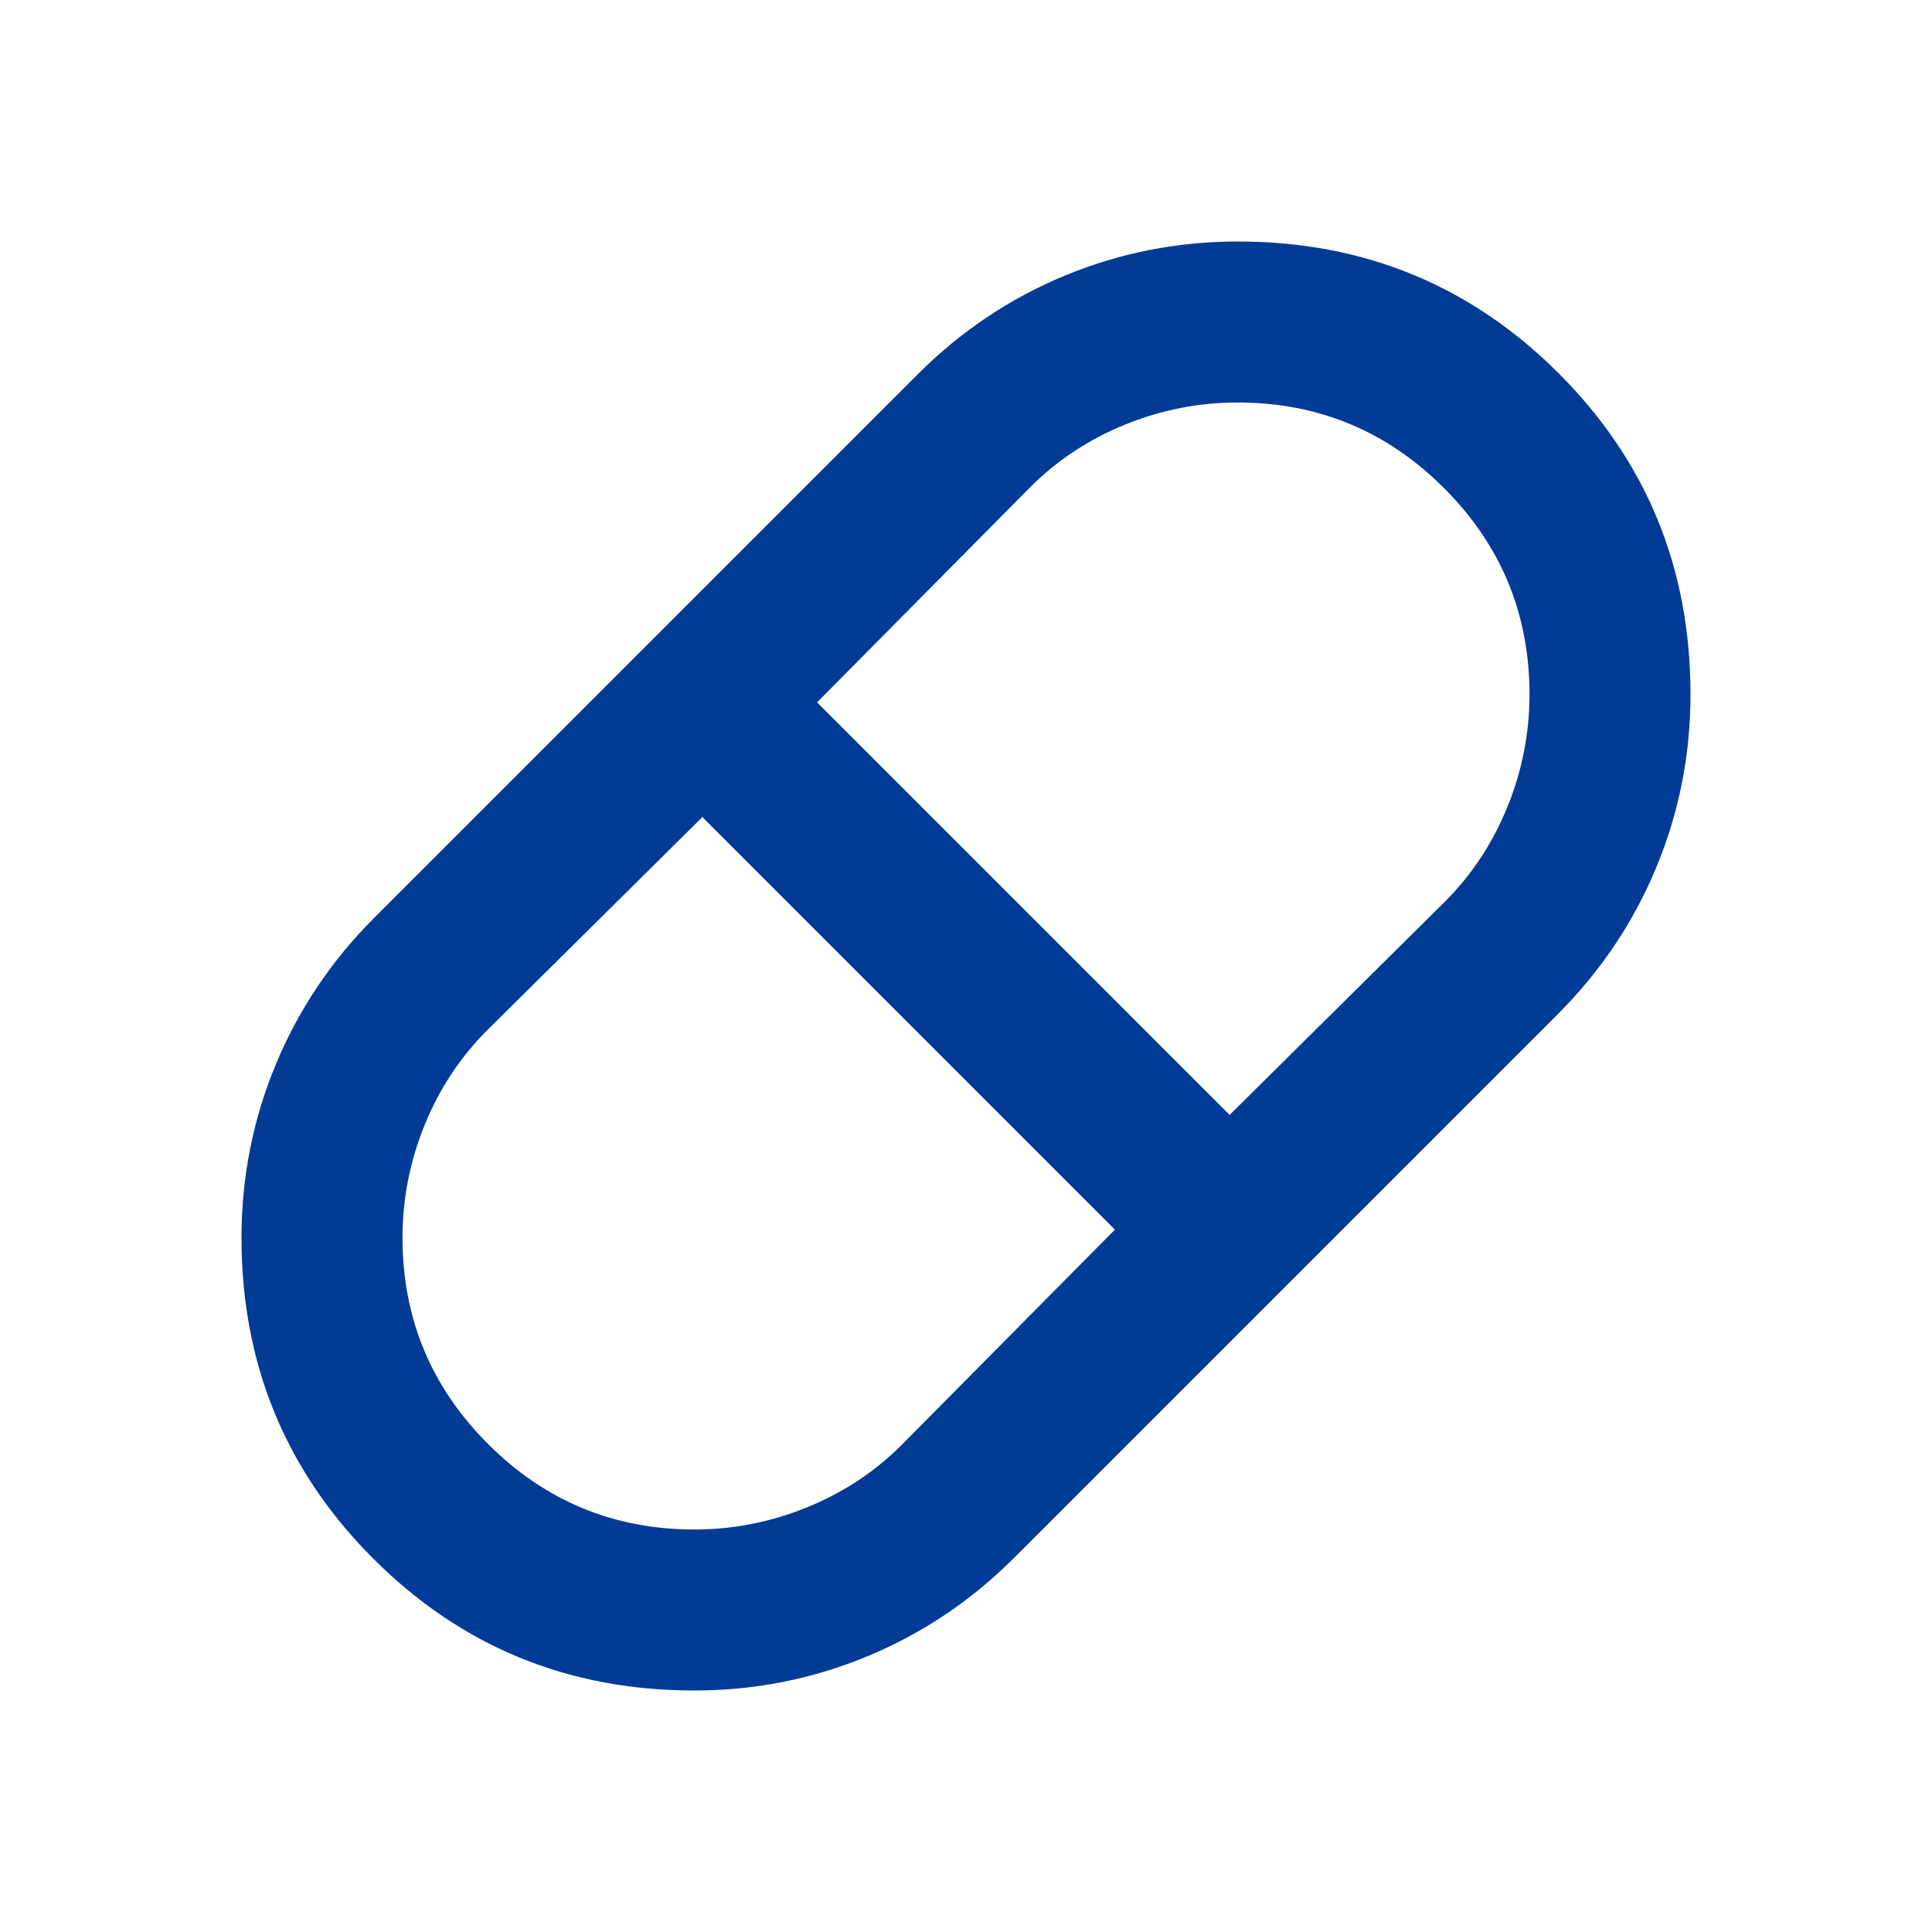
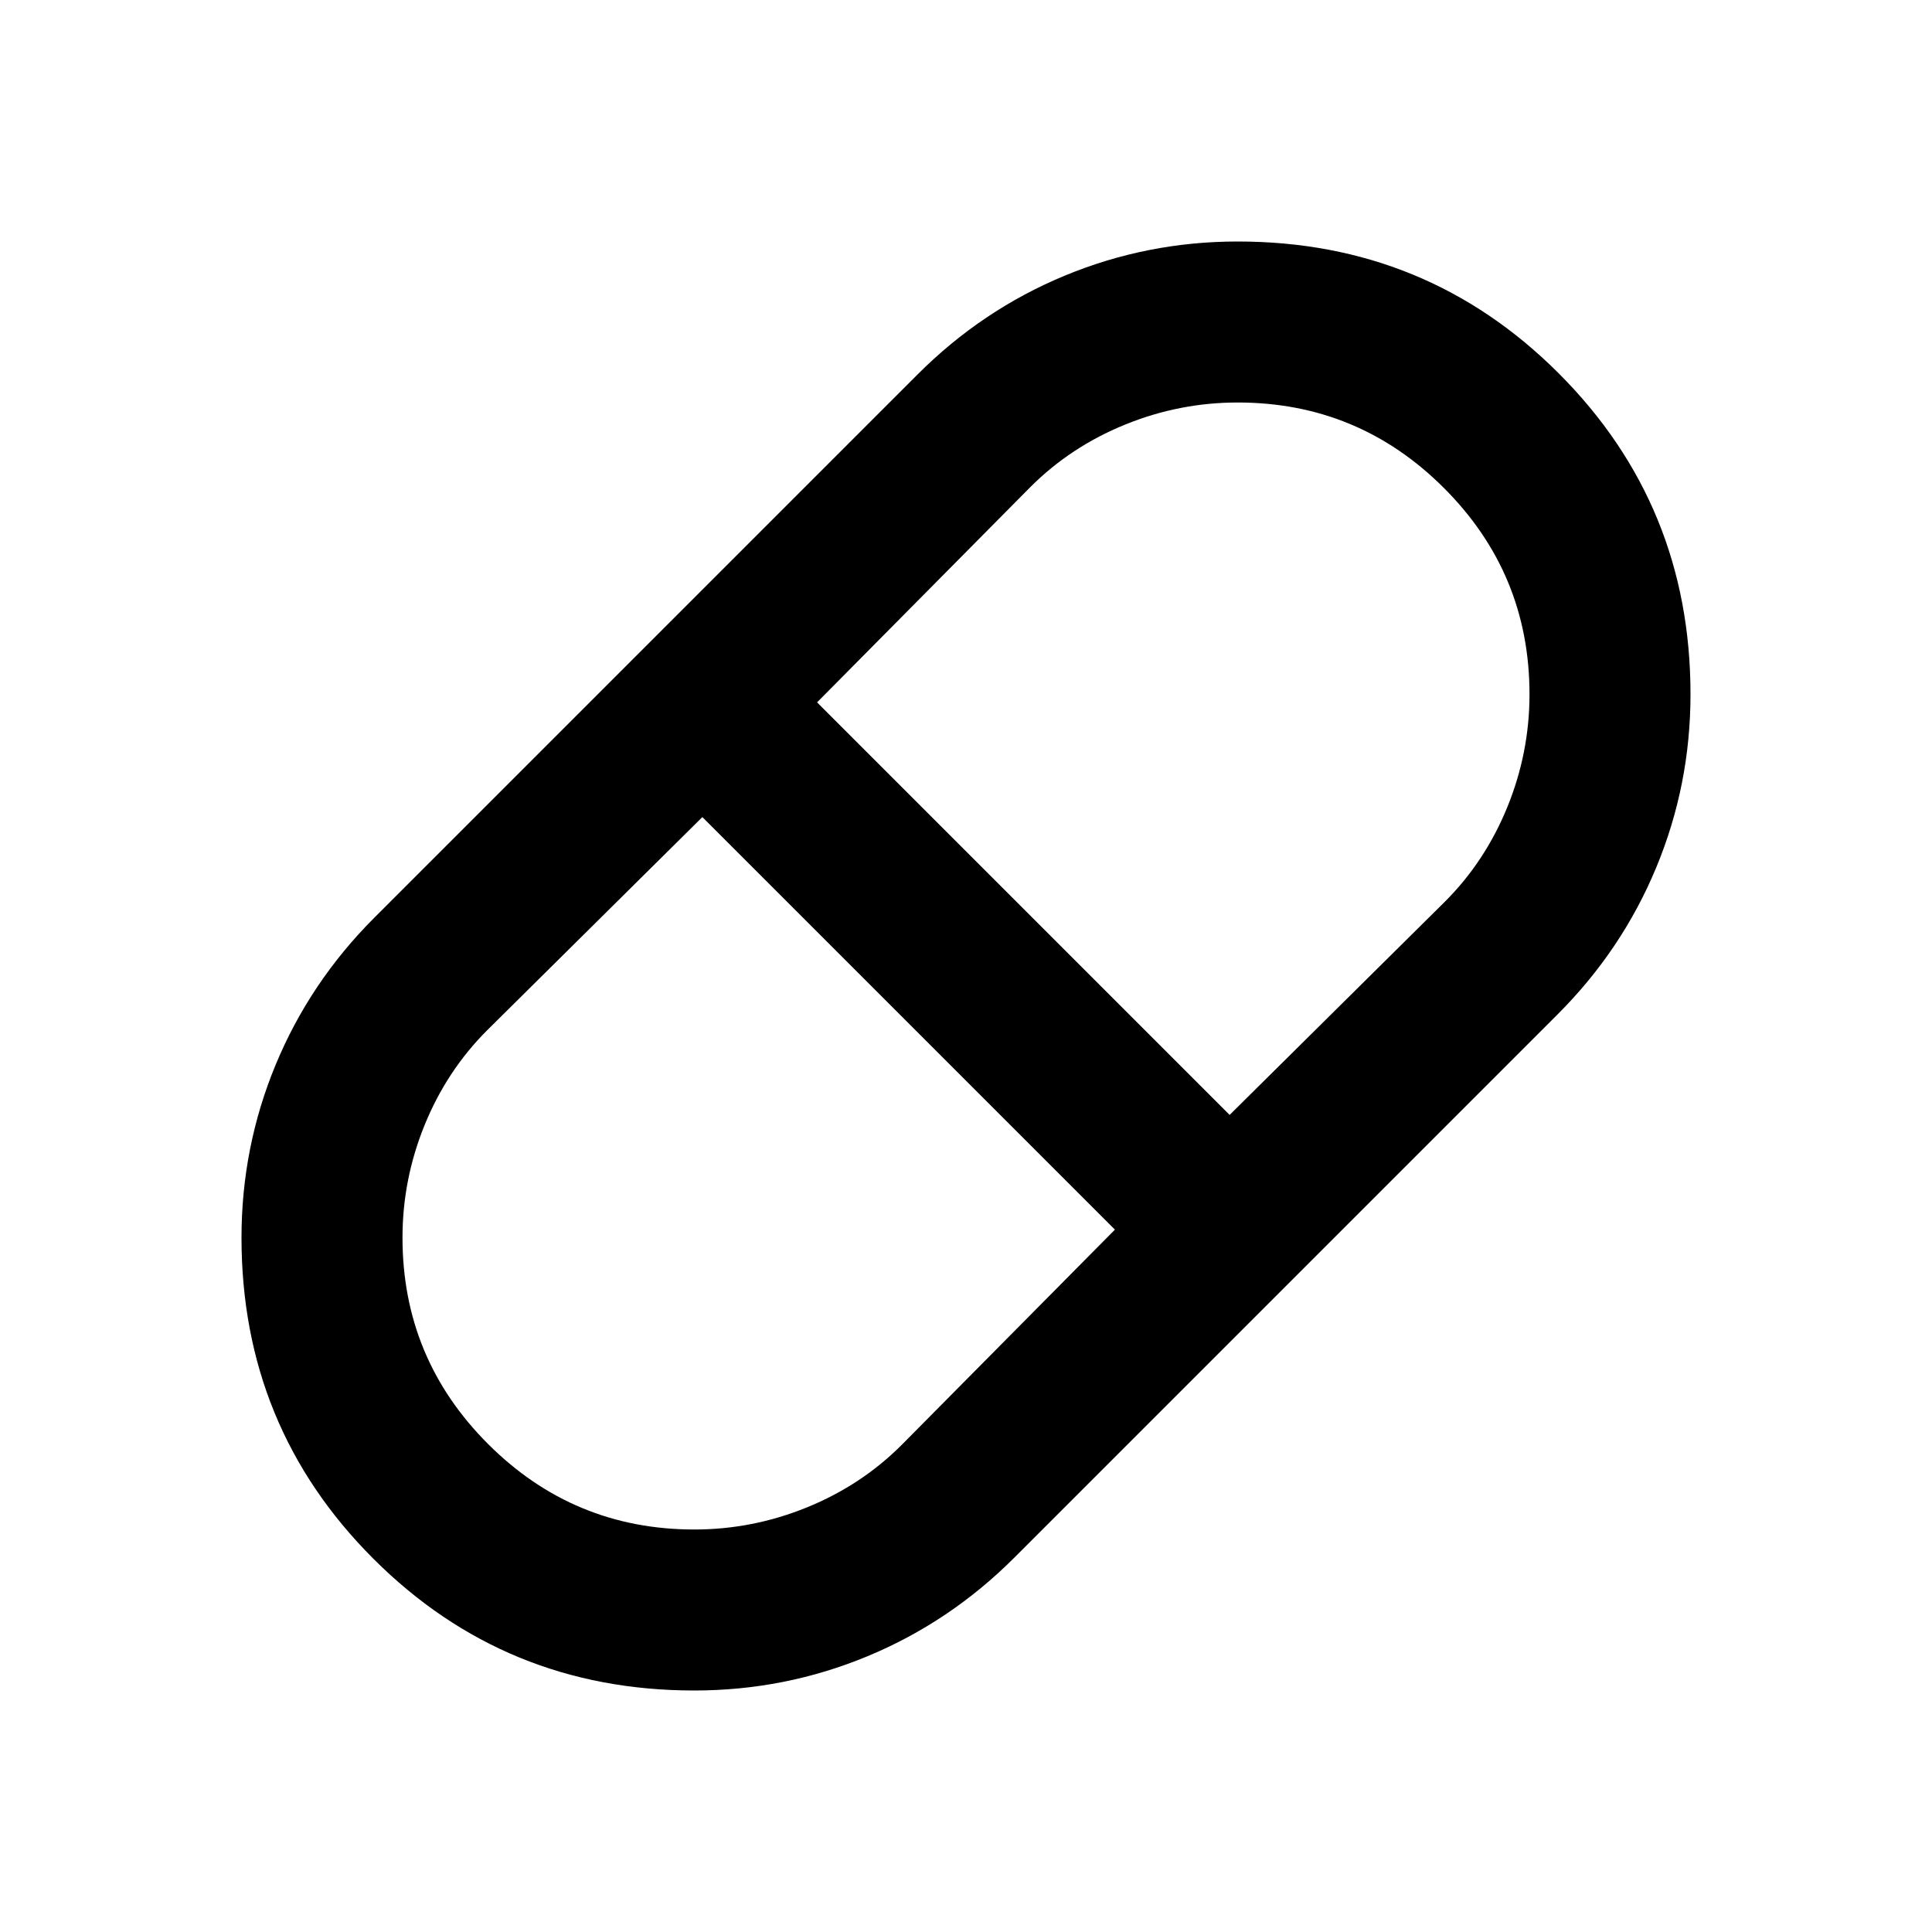
- <svg xmlns="http://www.w3.org/2000/svg" fill="#013B96" height="24" viewBox="0 -960 960 960" width="24">
+ <svg xmlns="http://www.w3.org/2000/svg" fill="secondary" height="24" viewBox="0 -960 960 960" width="24">
  <path d="M345-120q-94 0-159.5-65.5T120-345q0-45 17-86t49-73l270-270q32-32 73-49t86-17q94 0 159.5 65.5T840-615q0 45-17 86t-49 73L504-186q-32 32-73 49t-86 17Zm266-286 107-106q20-20 31-47t11-56q0-60-42.5-102.5T615-760q-29 0-56 11t-47 31L406-611l205 205ZM345-200q29 0 56-11t47-31l106-107-205-205-107 106q-20 20-31 47t-11 56q0 60 42.5 102.5T345-200Z" />
</svg>
